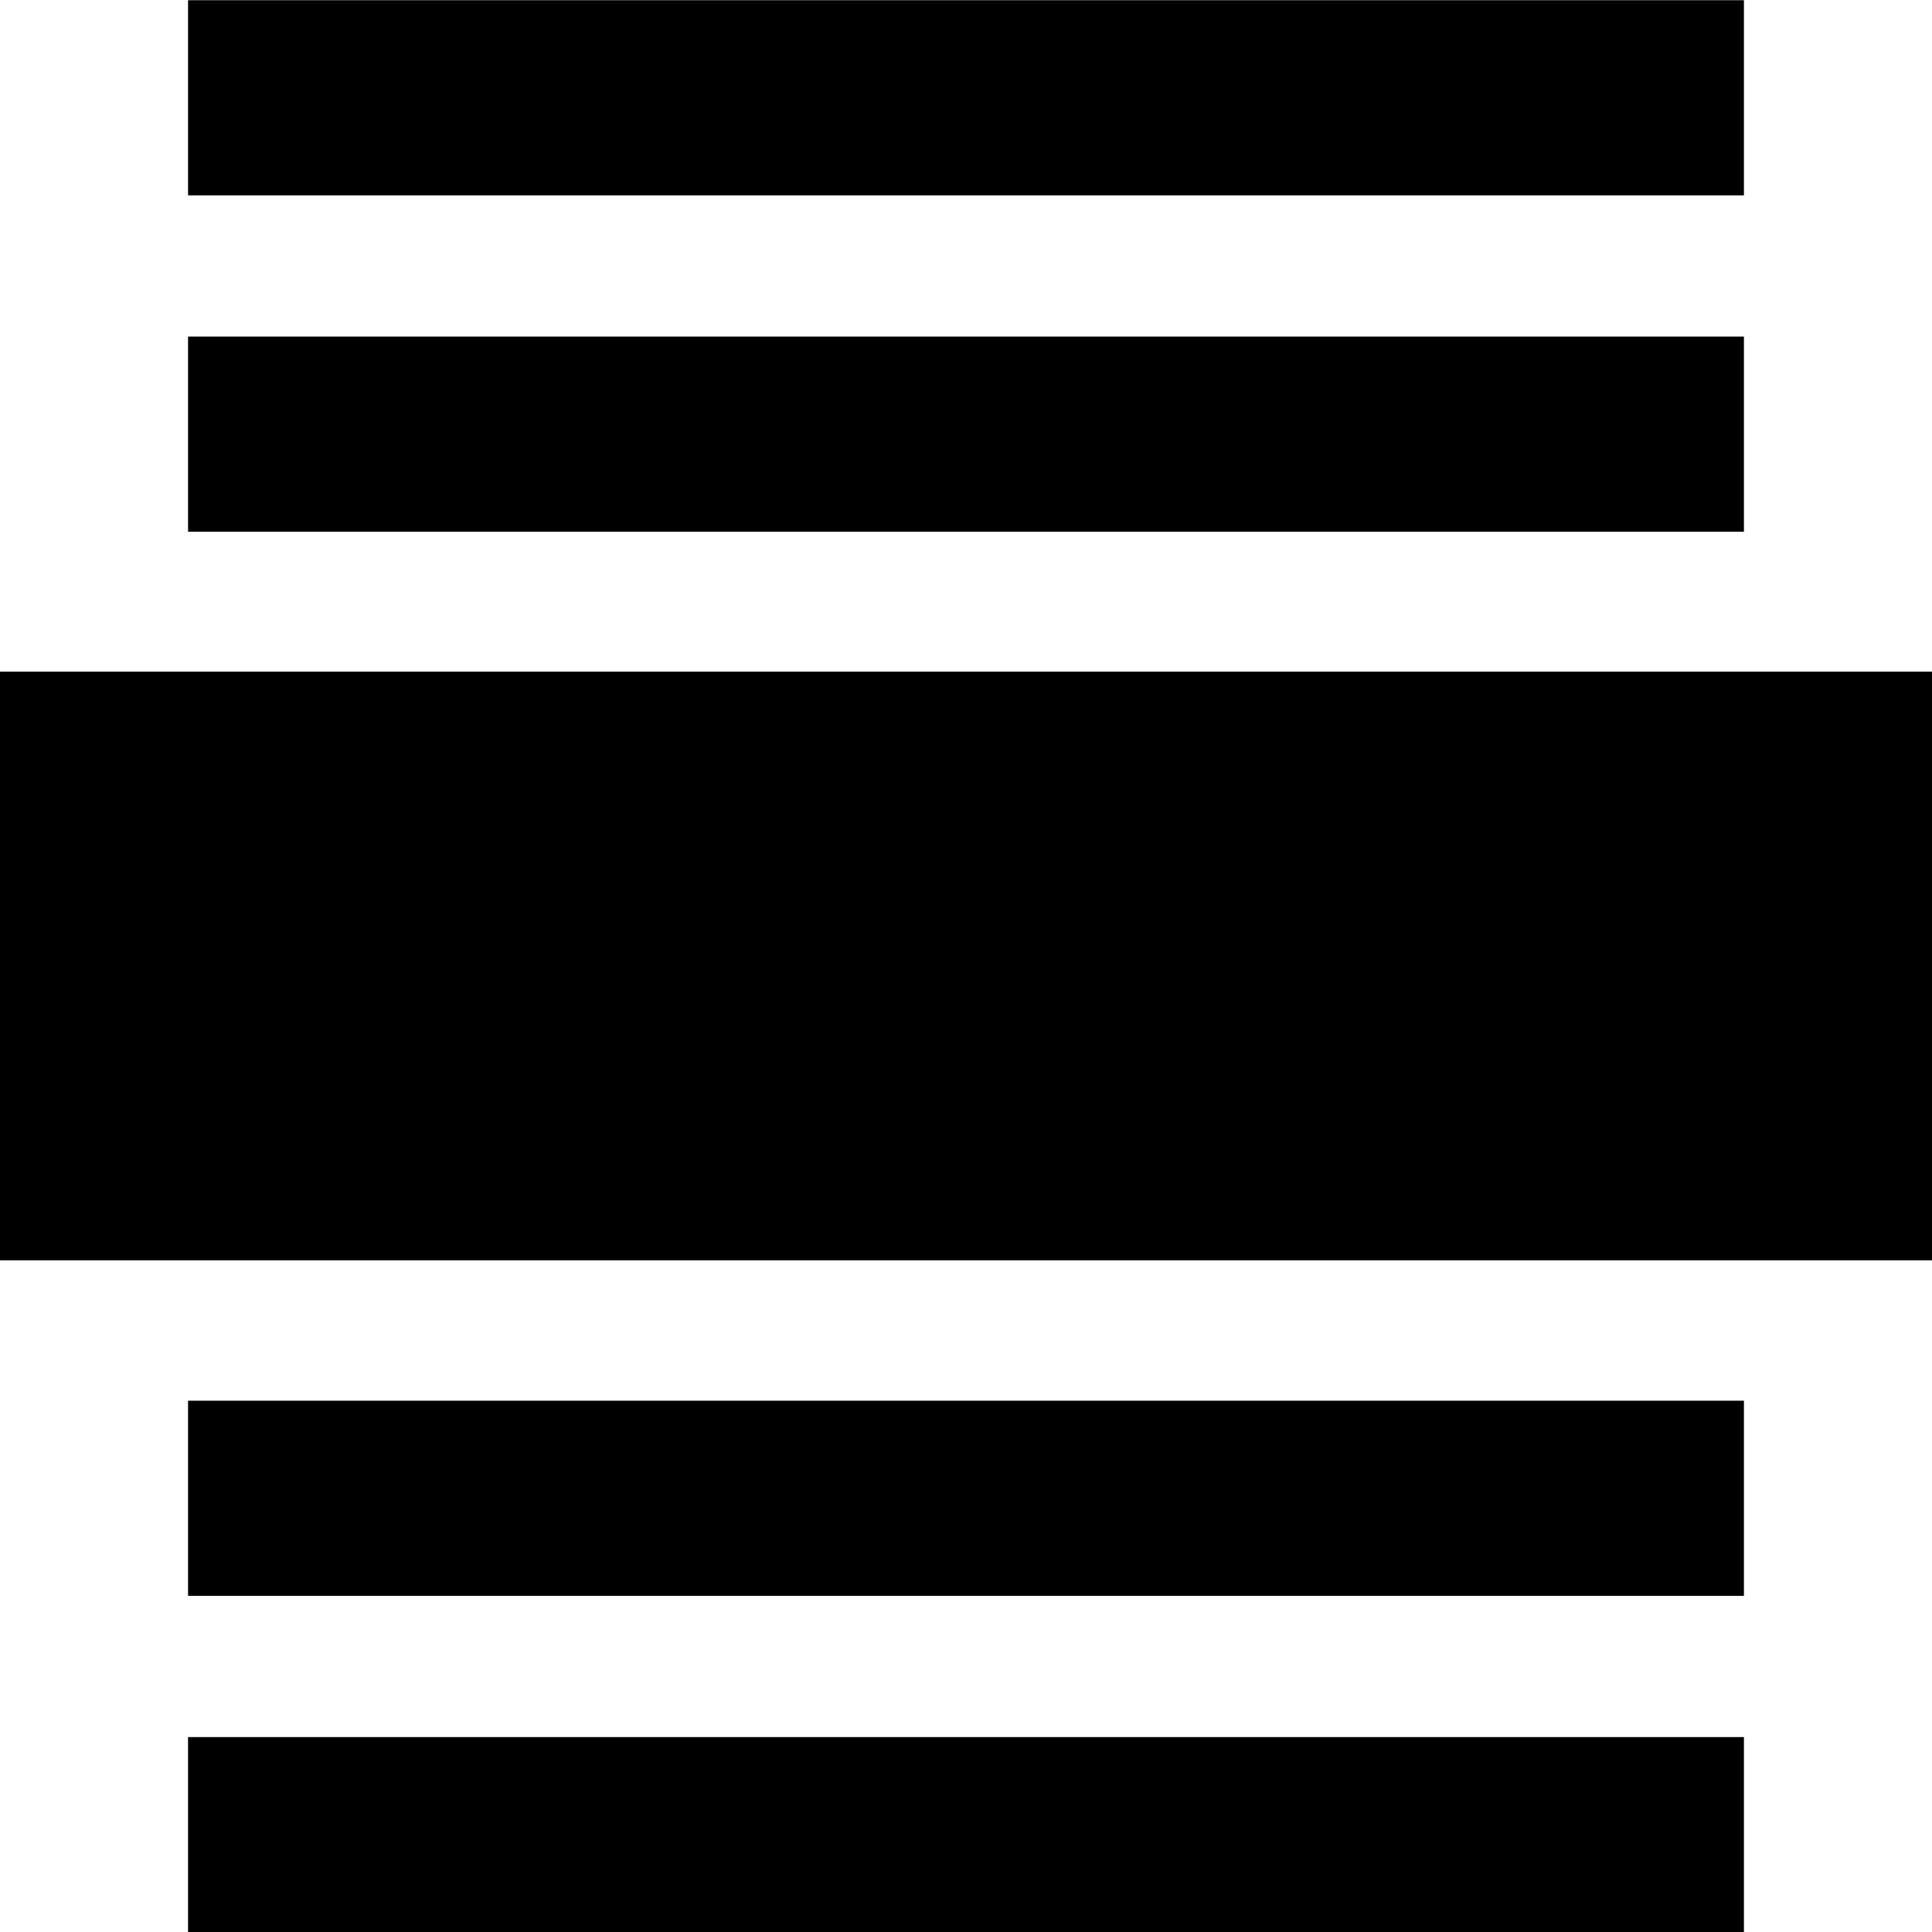
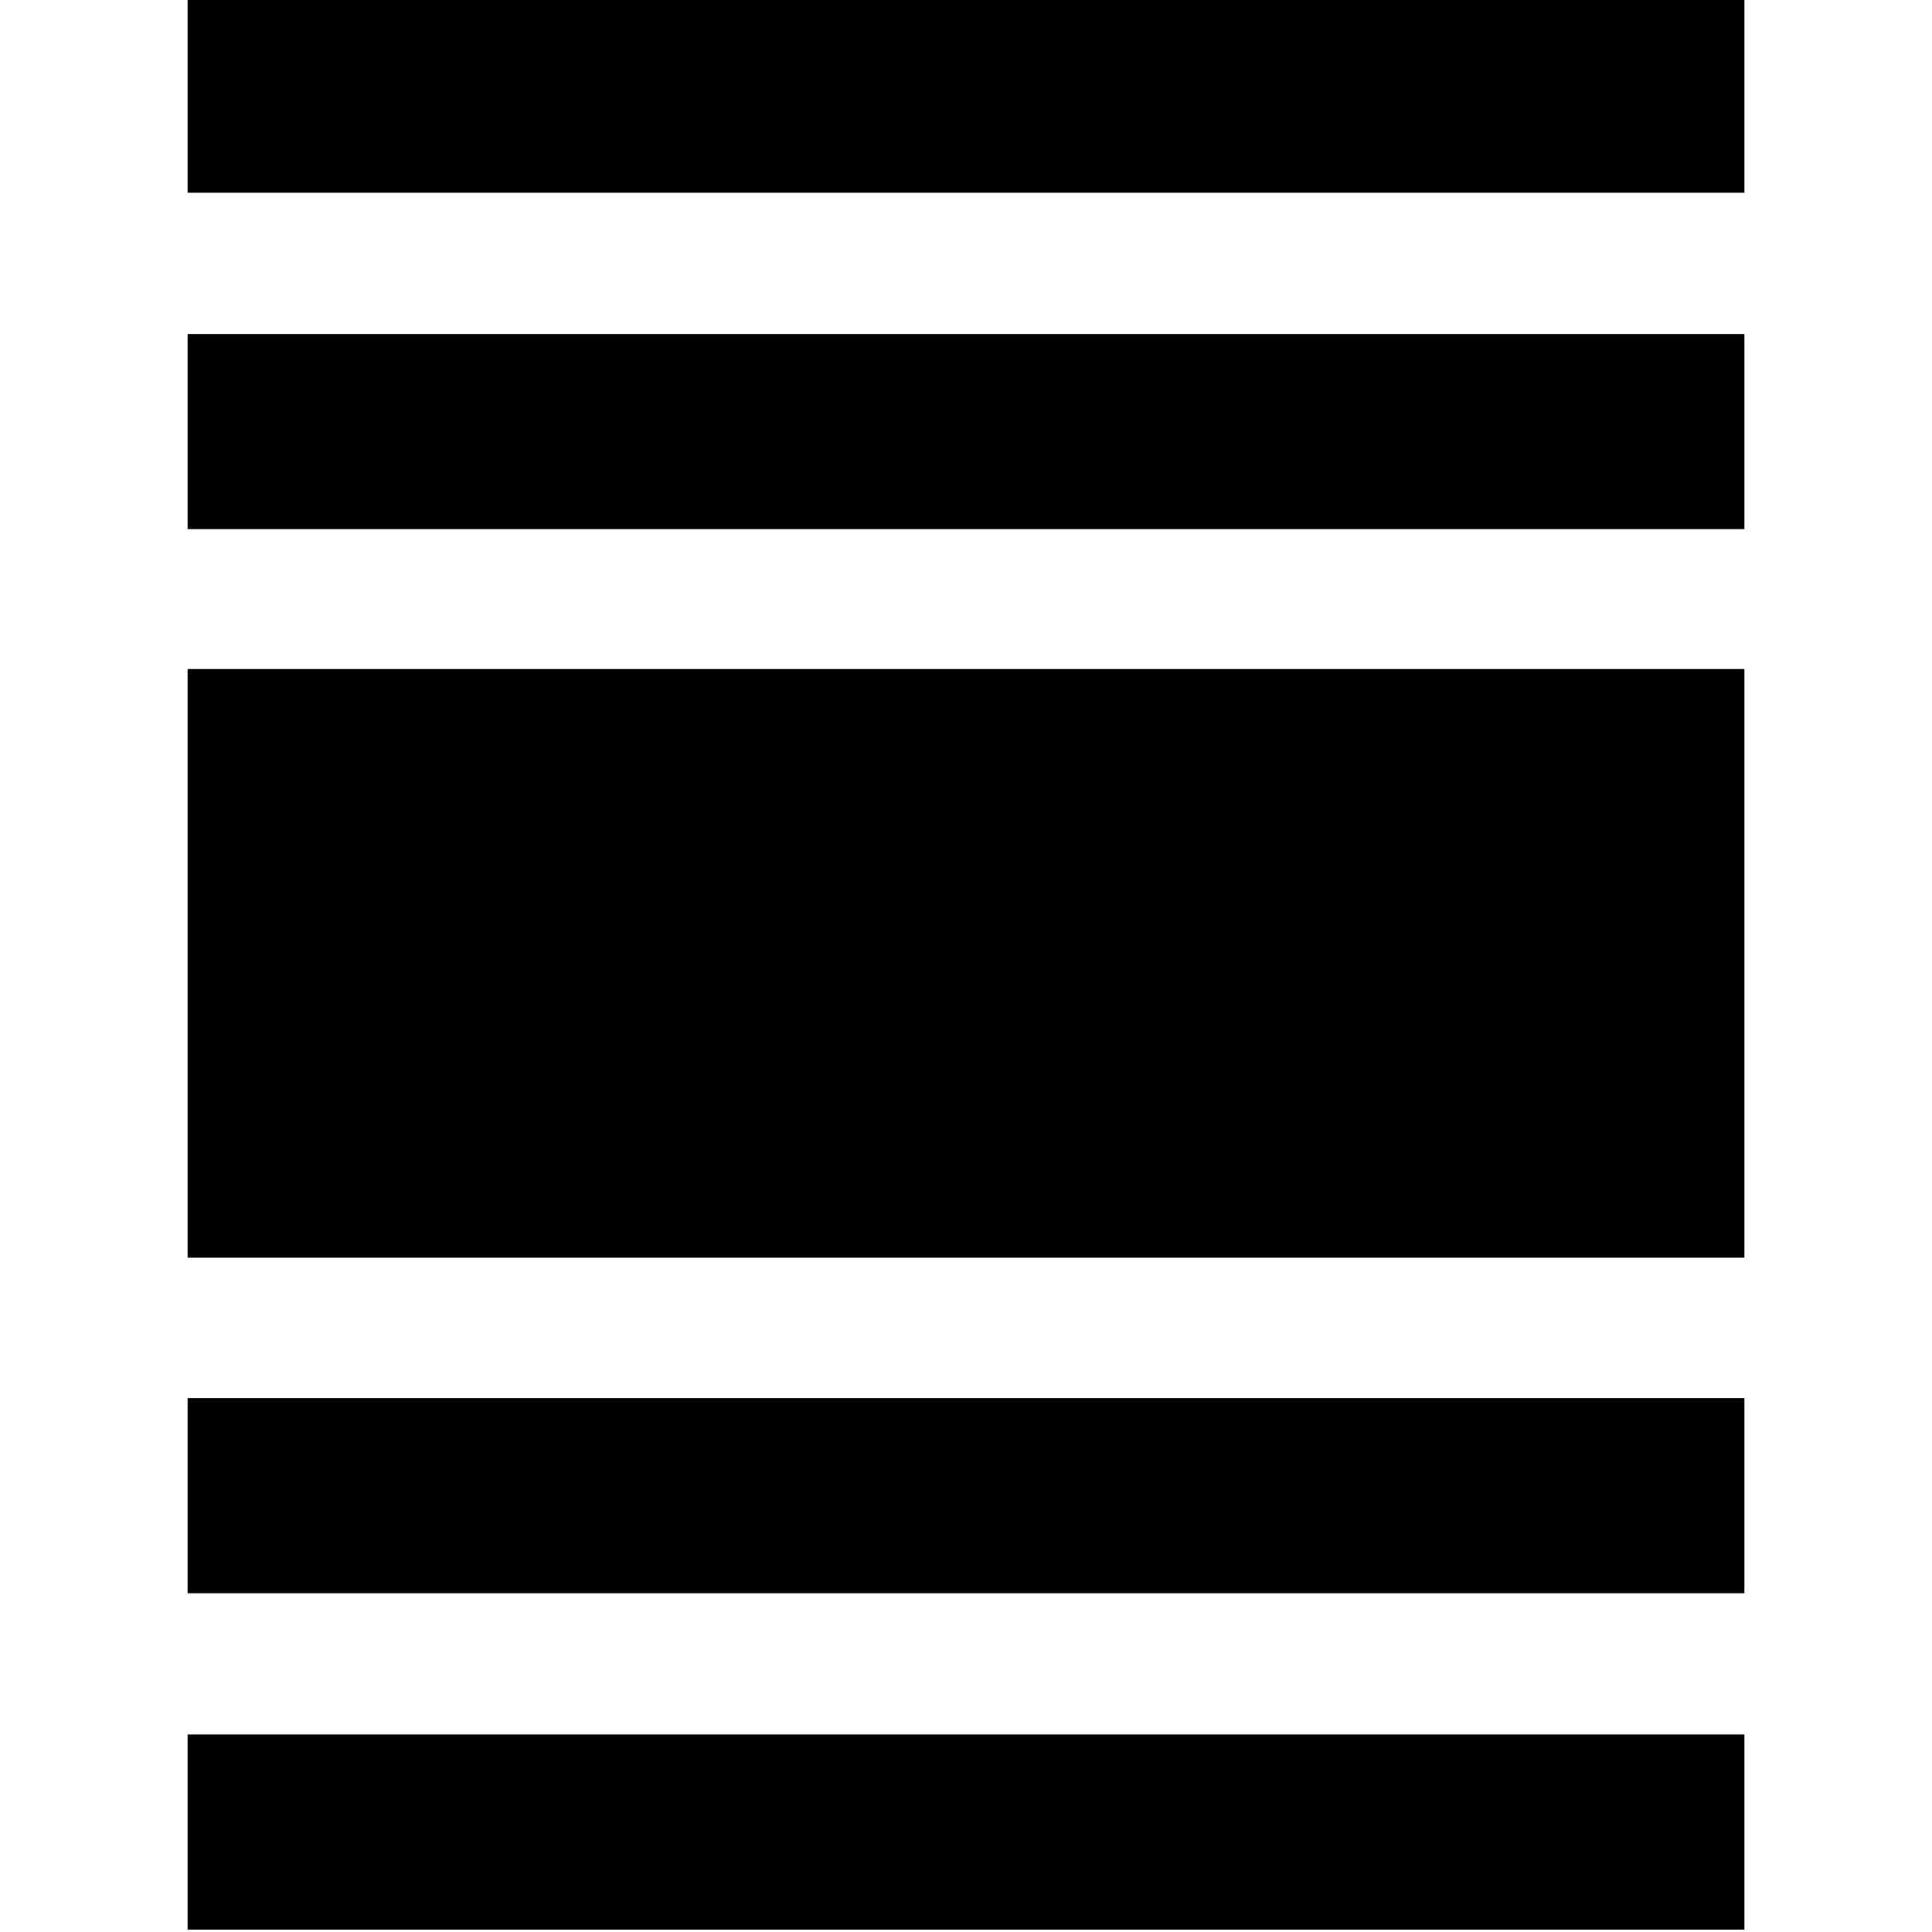
<svg xmlns="http://www.w3.org/2000/svg" width="1792" height="1792" viewBox="0 0 1792 1792">
-   <g id="aba759fb-e148-43b4-b448-73cdd102344a" data-name="ラベル">
-     <rect y="623" width="1792" height="546" />
-     <rect x="174.43" y="0.2" width="1443.13" height="181" />
-     <rect x="174.43" y="312.2" width="1443.13" height="181" />
-     <rect x="174.43" y="1299.2" width="1443.13" height="181" />
-     <rect x="174.43" y="1611.2" width="1443.13" height="181" />
+   <g id="a79c936c-2d31-48fd-94e8-683e98452145" data-name="ラベル">
+     <rect x="174" y="620.58" width="1444" height="546" />
+     <rect x="174" y="-2.21" width="1444" height="181" />
+     <rect x="174" y="309.79" width="1444" height="181" />
+     <rect x="174" y="1296.79" width="1444" height="181" />
+     <rect x="174" y="1608.79" width="1444" height="181" />
  </g>
</svg>
